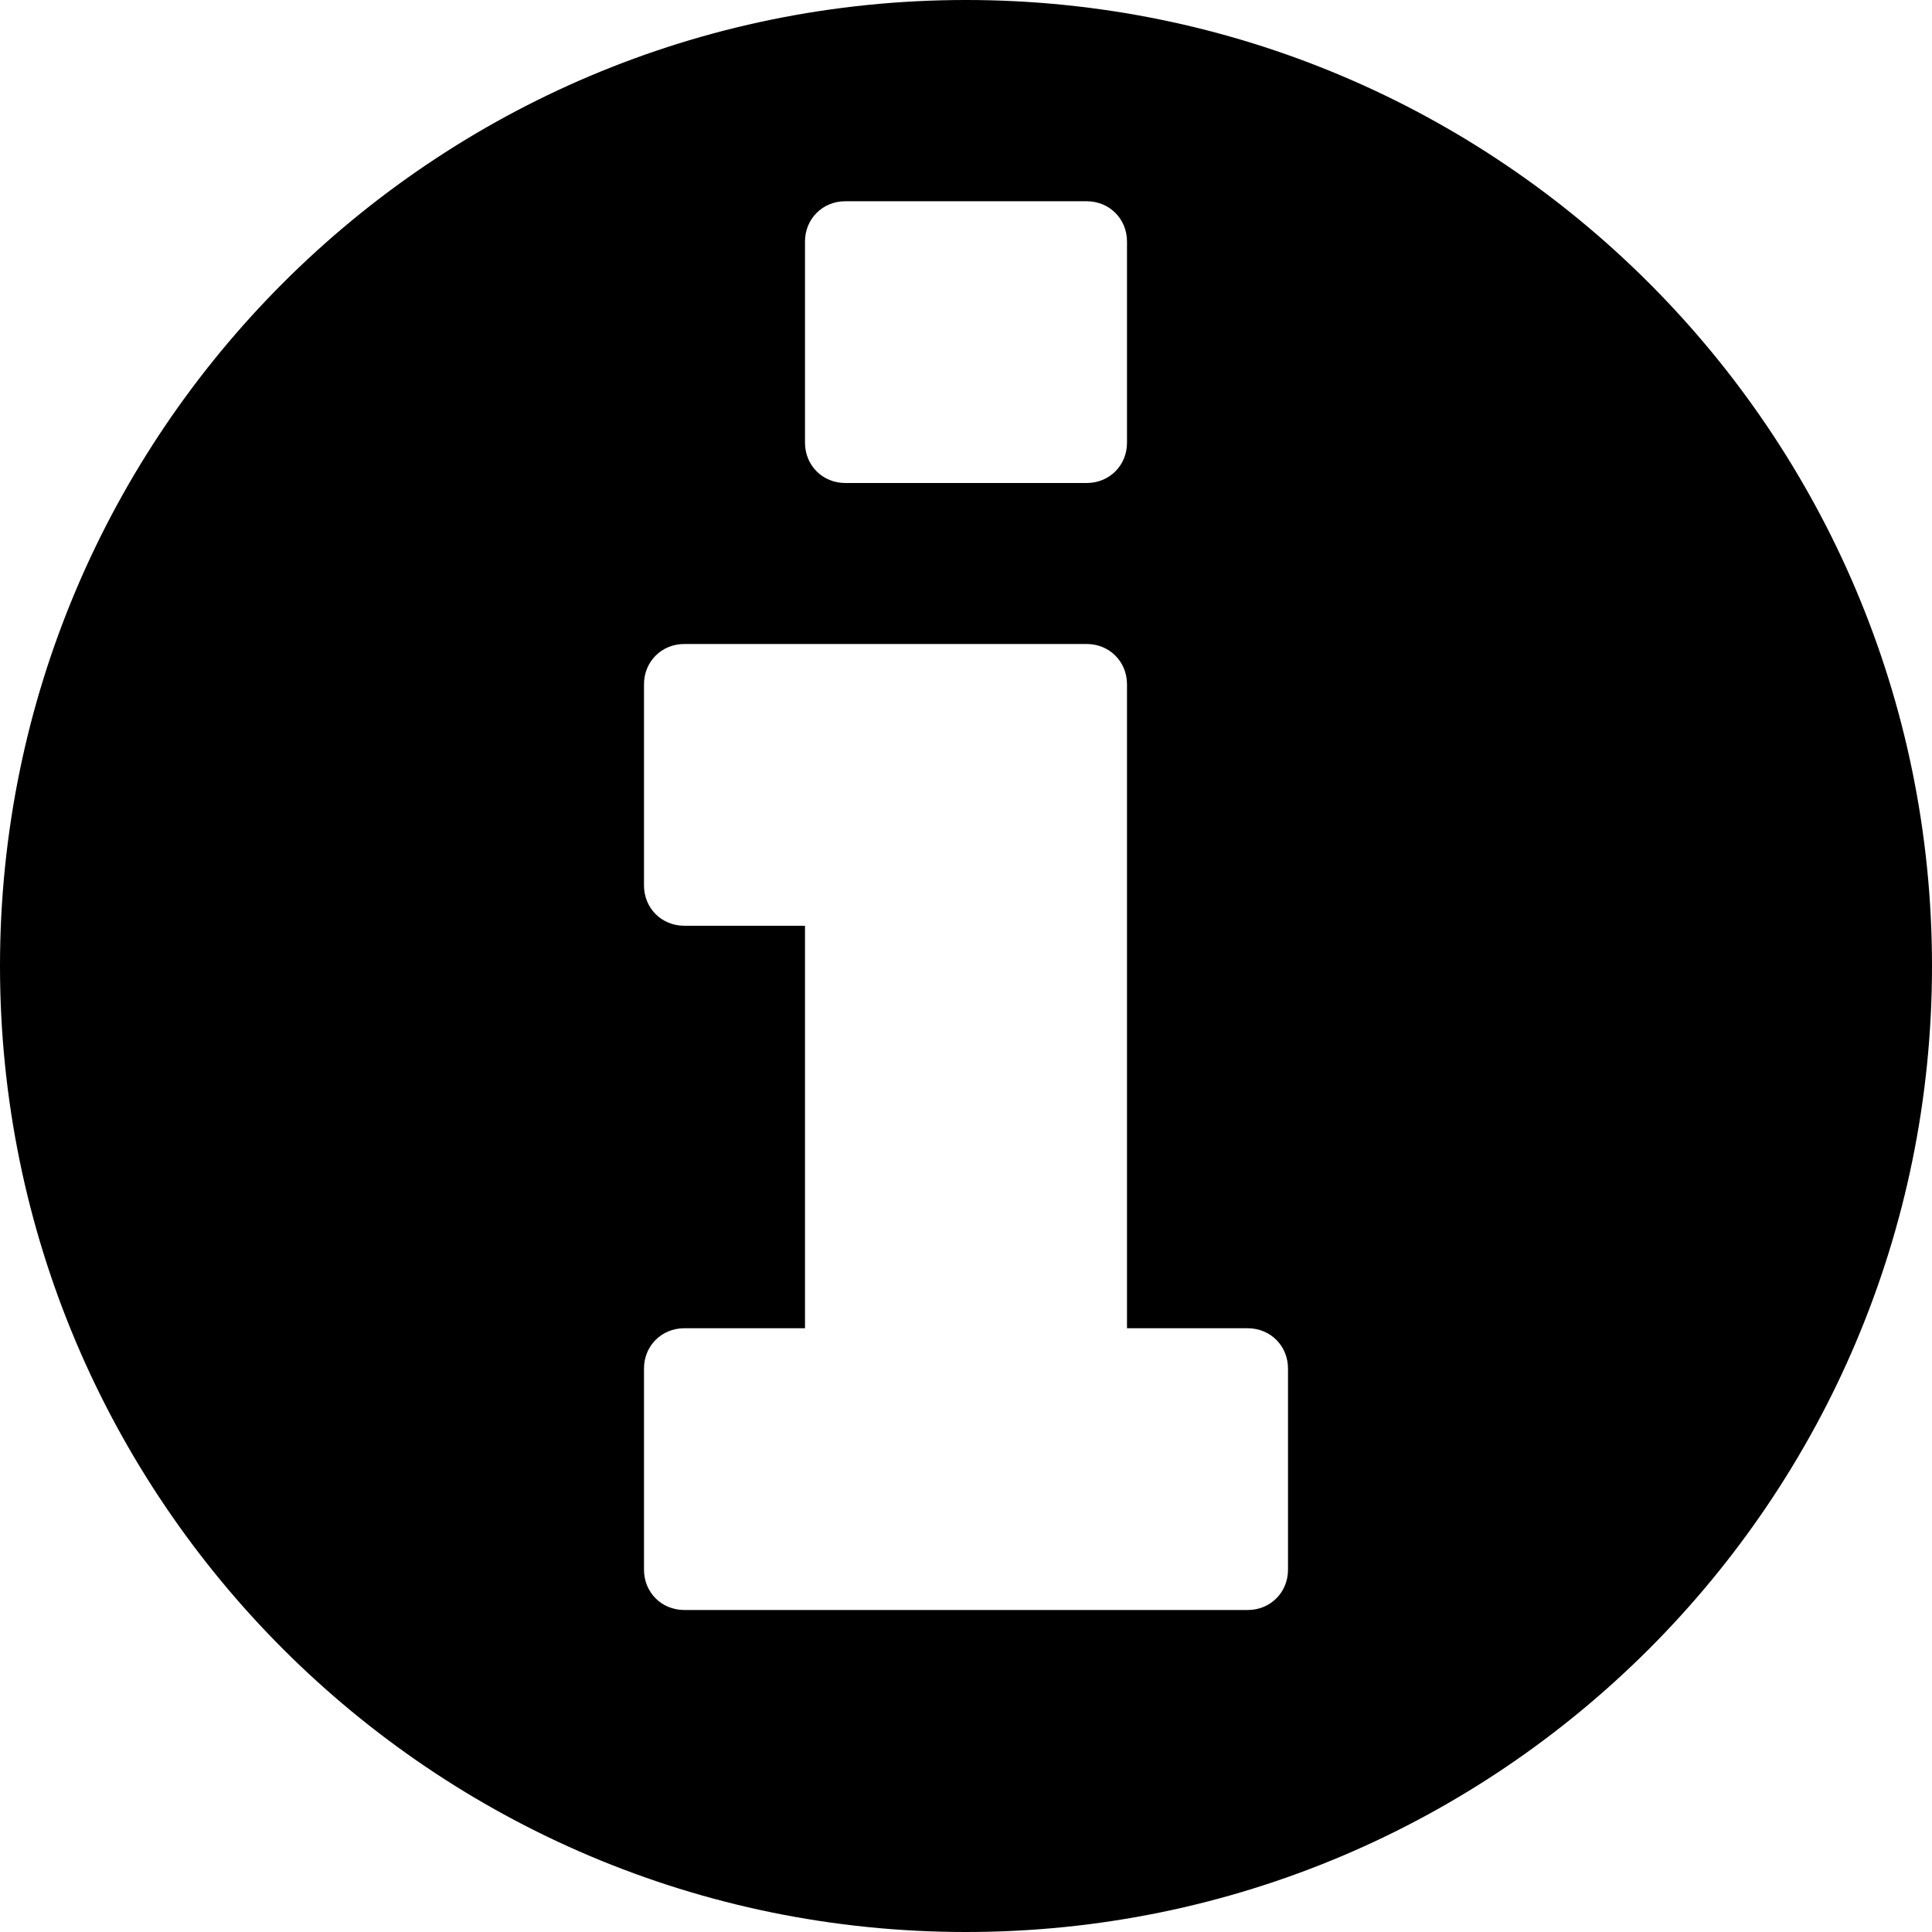
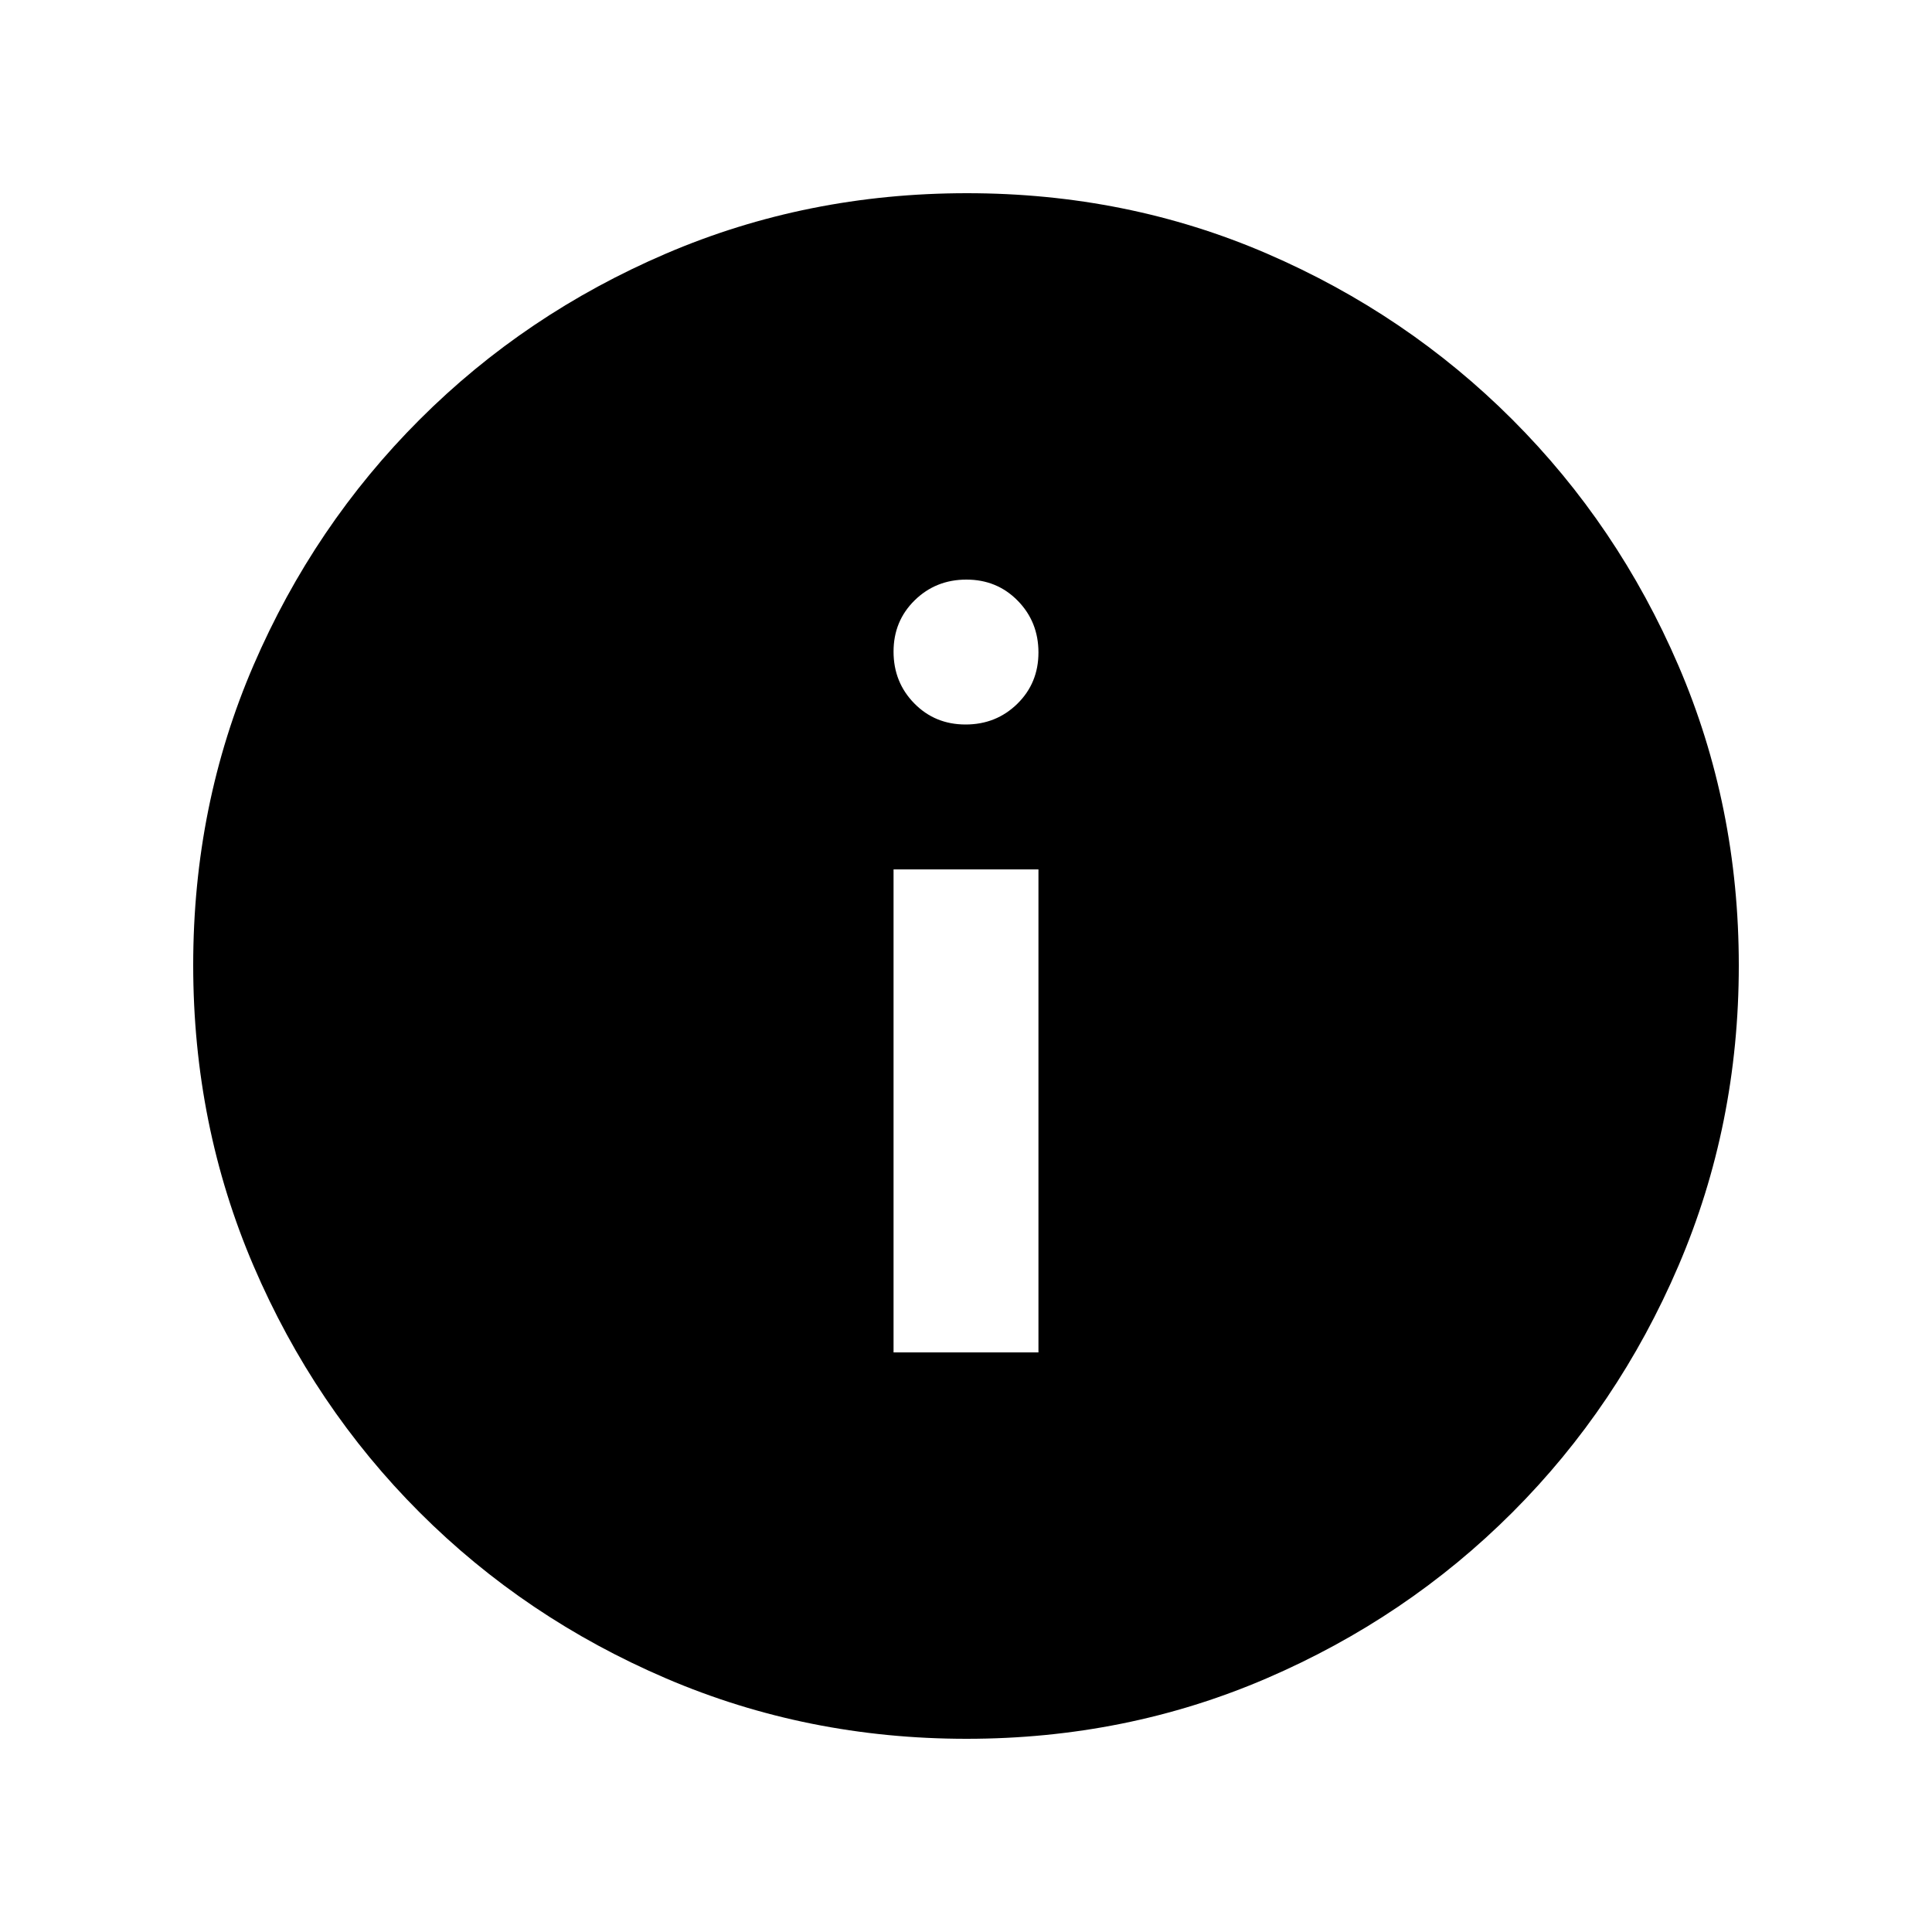
- <svg xmlns="http://www.w3.org/2000/svg" viewBox="92 59.5 300 300">
-   <path d="M292 303.25V272c0-3.516-2.734-6.25-6.25-6.25H267v-100c0-3.516-2.734-6.25-6.25-6.25h-62.5c-3.516 0-6.25 2.734-6.25 6.25V197c0 3.516 2.734 6.25 6.25 6.25H217v62.5h-18.75c-3.516 0-6.25 2.734-6.25 6.25v31.25c0 3.516 2.734 6.25 6.25 6.25h87.5c3.516 0 6.25-2.734 6.25-6.25Zm-25-175V97c0-3.516-2.734-6.25-6.25-6.25h-37.5c-3.516 0-6.25 2.734-6.25 6.25v31.25c0 3.516 2.734 6.25 6.25 6.25h37.5c3.516 0 6.25-2.734 6.25-6.25Zm125 81.25c0 82.813-67.188 150-150 150-82.813 0-150-67.188-150-150 0-82.813 67.188-150 150-150 82.813 0 150 67.188 150 150Z" />
+ <svg xmlns="http://www.w3.org/2000/svg" height="20" viewBox="0 -960 960 960" width="20">
+   <path d="M444-288h72v-240h-72v240Zm35.789-312Q495-600 505.5-610.289q10.5-10.29 10.5-25.5Q516-651 505.711-661.5q-10.29-10.5-25.5-10.5Q465-672 454.5-661.711q-10.5 10.29-10.5 25.5Q444-621 454.289-610.5q10.29 10.5 25.5 10.5Zm.487 504Q401-96 331-126q-70-30-122.5-82.5T126-330.958q-30-69.959-30-149.5Q96-560 126-629.5t82.5-122Q261-804 330.958-834q69.959-30 149.5-30Q560-864 629.5-834t122 82.5Q804-699 834-629.276q30 69.725 30 149Q864-401 834-331q-30 70-82.5 122.5T629.276-126q-69.725 30-149 30Z" />
</svg>
